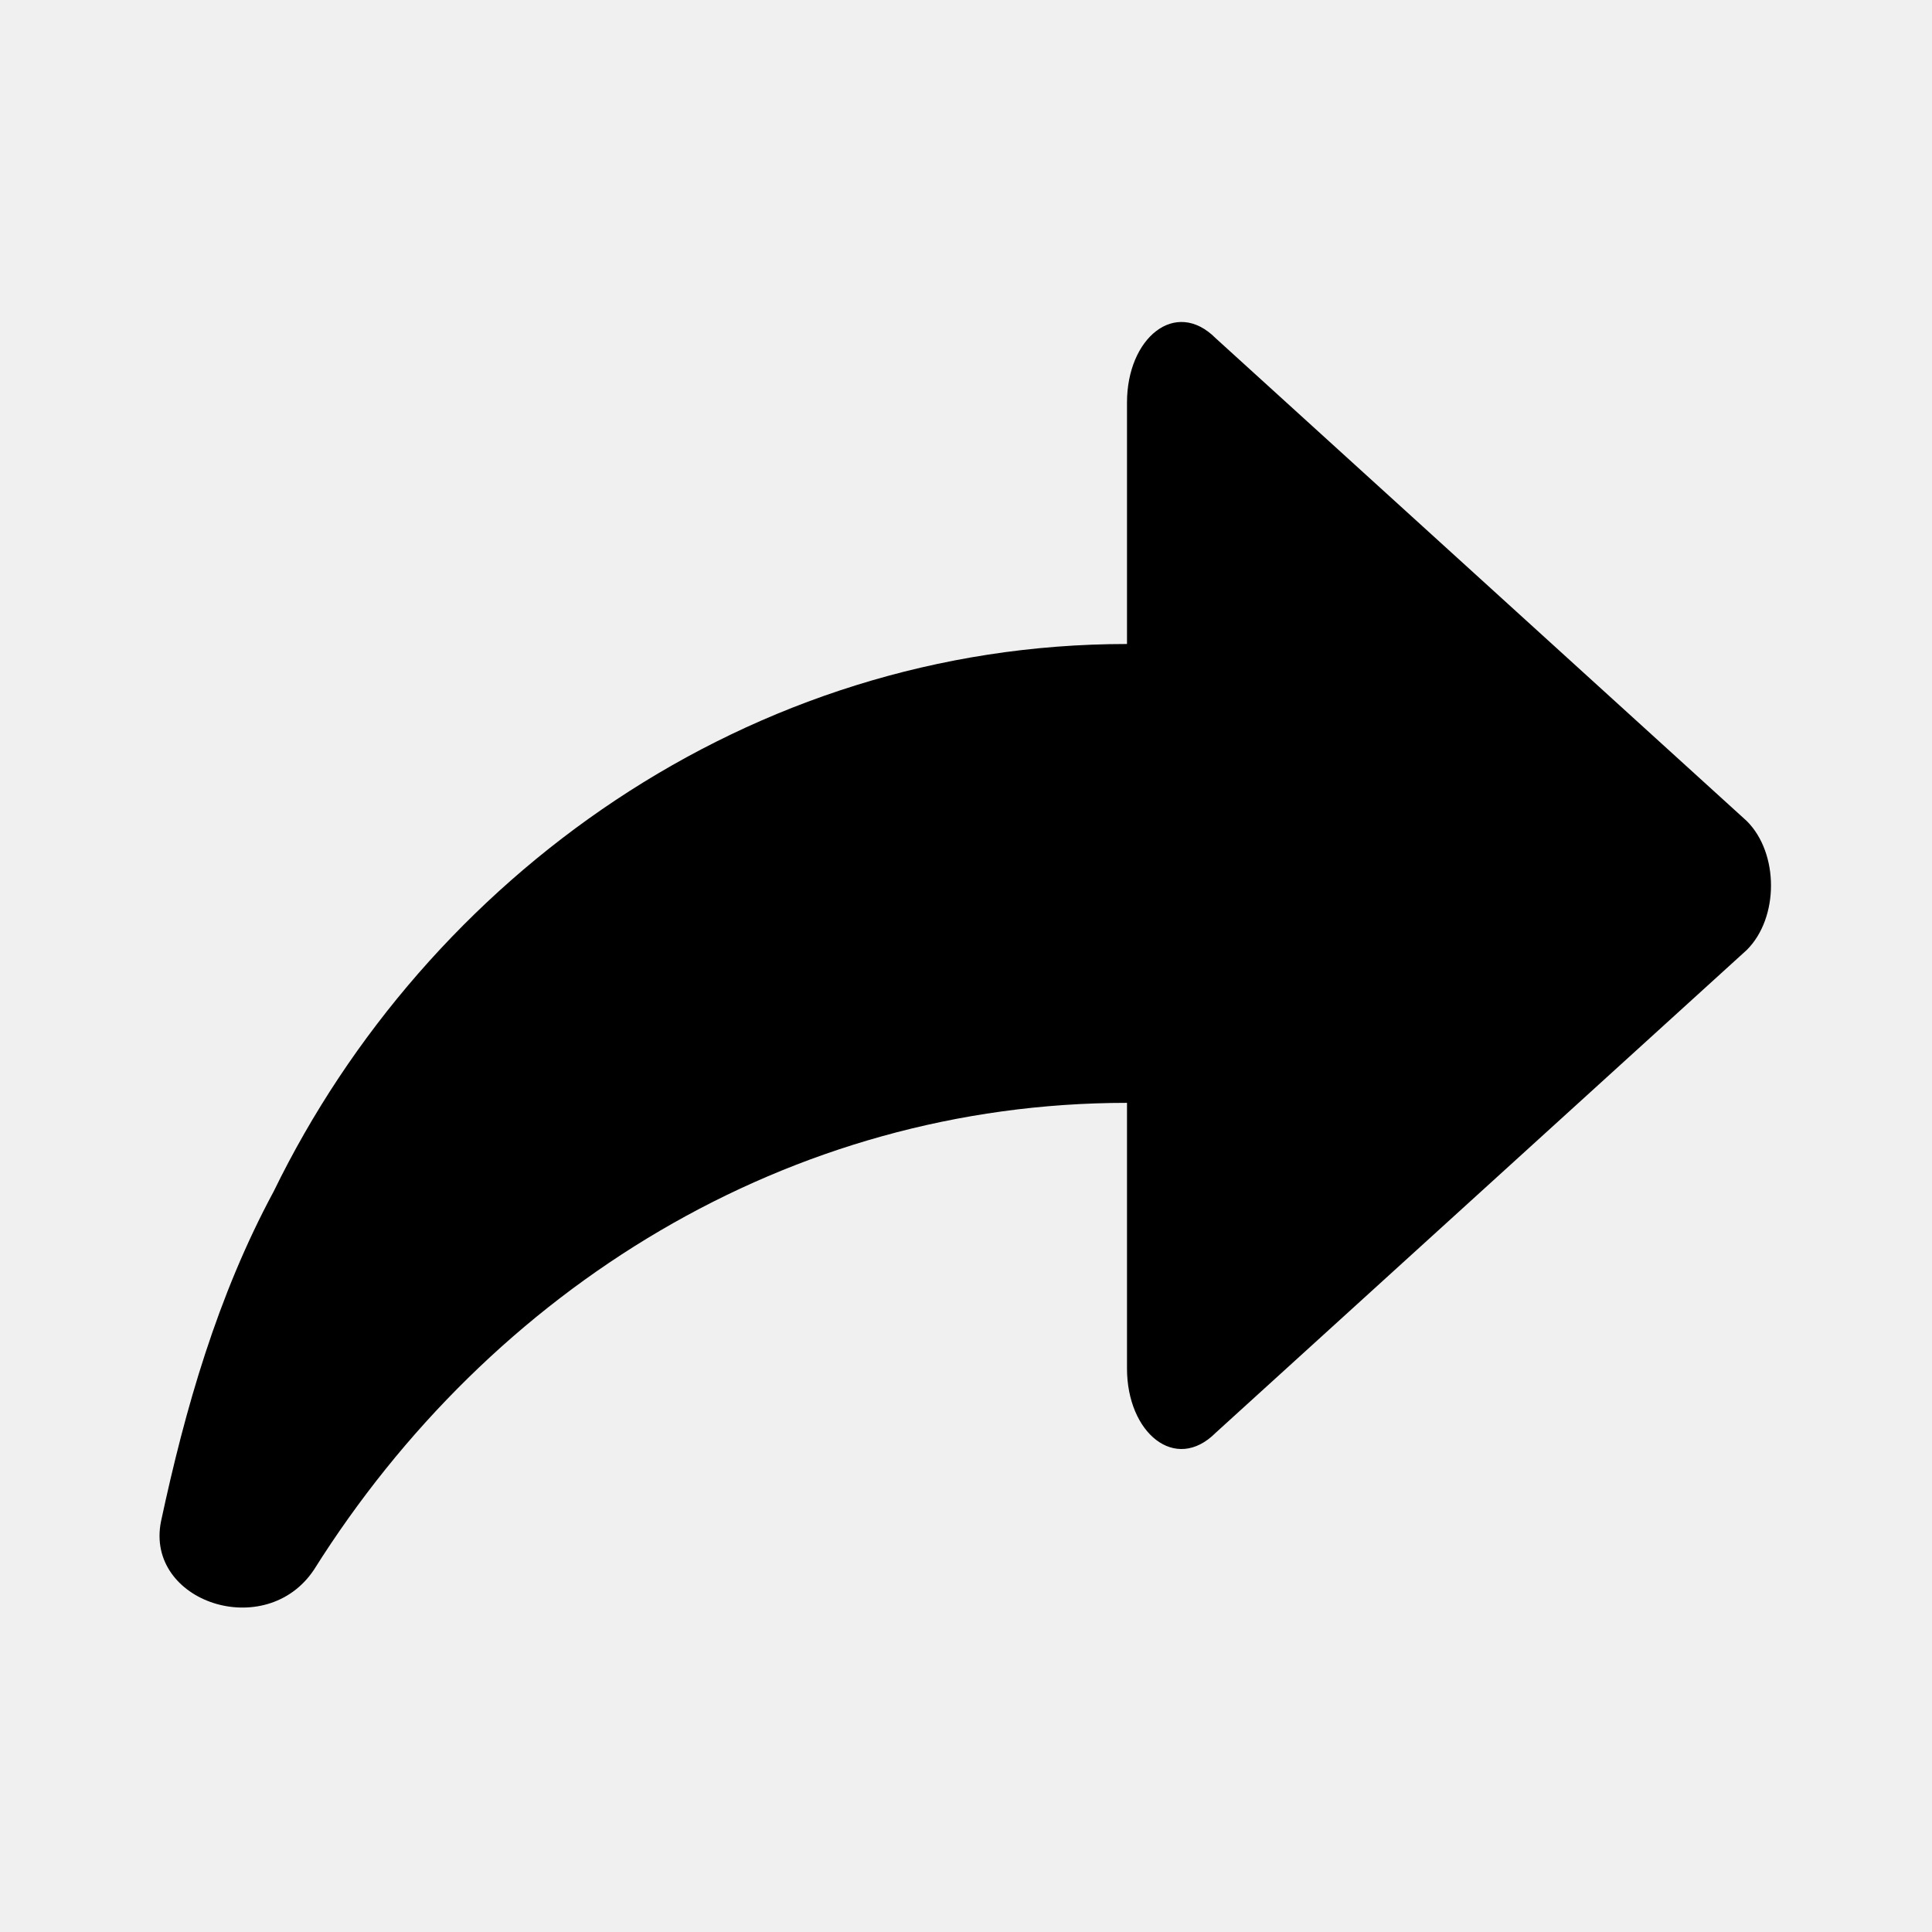
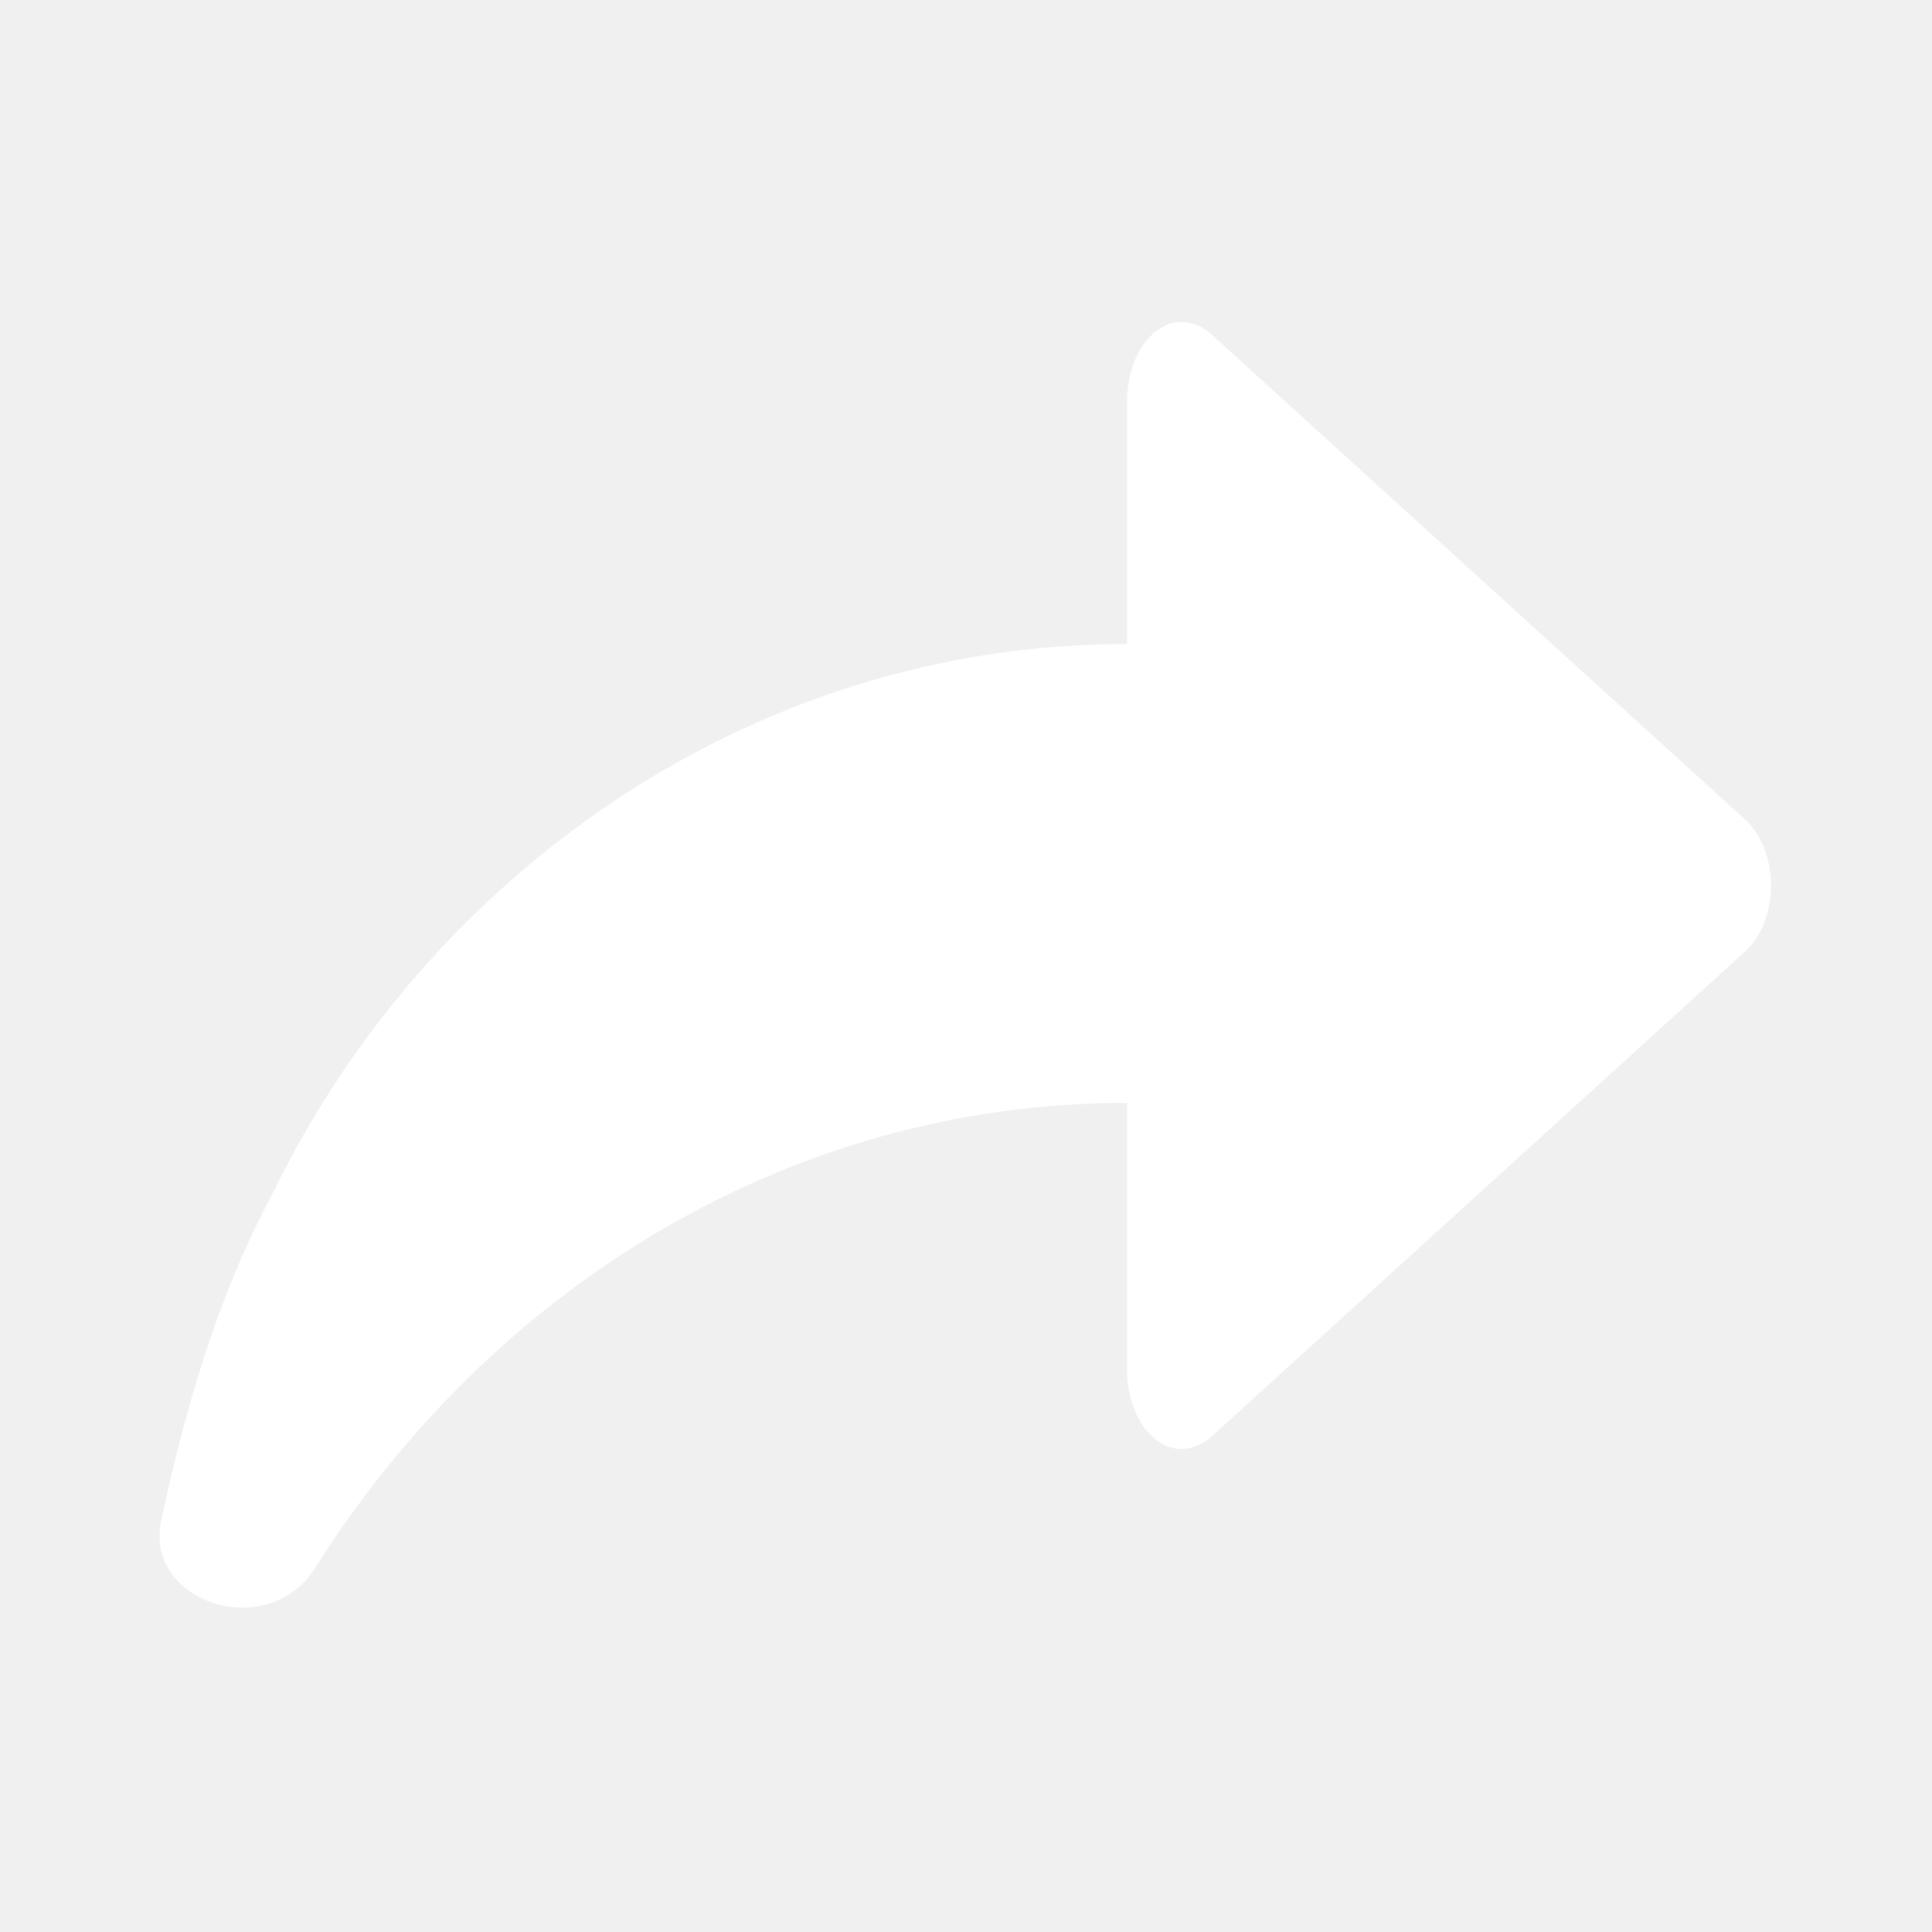
<svg xmlns="http://www.w3.org/2000/svg" style="enable-background:new 0 0 24 24;" version="1.1" viewBox="0 0 24 24" xml:space="preserve">
  <g id="info" />
  <g id="icons">
-     <path d="M21.7,10.2l-6.6-6C14.6,3.7,14,4.2,14,5v3c-4.7,0-8.7,2.9-10.6,6.8c-0.7,1.3-1.1,2.7-1.4,4.1   c-0.2,1,1.3,1.5,1.9,0.6C6.1,16,9.8,13.7,14,13.7V17c0,0.8,0.6,1.3,1.1,0.8l6.6-6C22.1,11.4,22.1,10.6,21.7,10.2z" id="share" />
+     <path d="M21.7,10.2l-6.6-6C14.6,3.7,14,4.2,14,5v3c-4.7,0-8.7,2.9-10.6,6.8c-0.7,1.3-1.1,2.7-1.4,4.1   c-0.2,1,1.3,1.5,1.9,0.6C6.1,16,9.8,13.7,14,13.7V17c0,0.8,0.6,1.3,1.1,0.8l6.6-6C22.1,11.4,22.1,10.6,21.7,10.2z" id="share" fill="#ffffff" />
  </g>
</svg>
